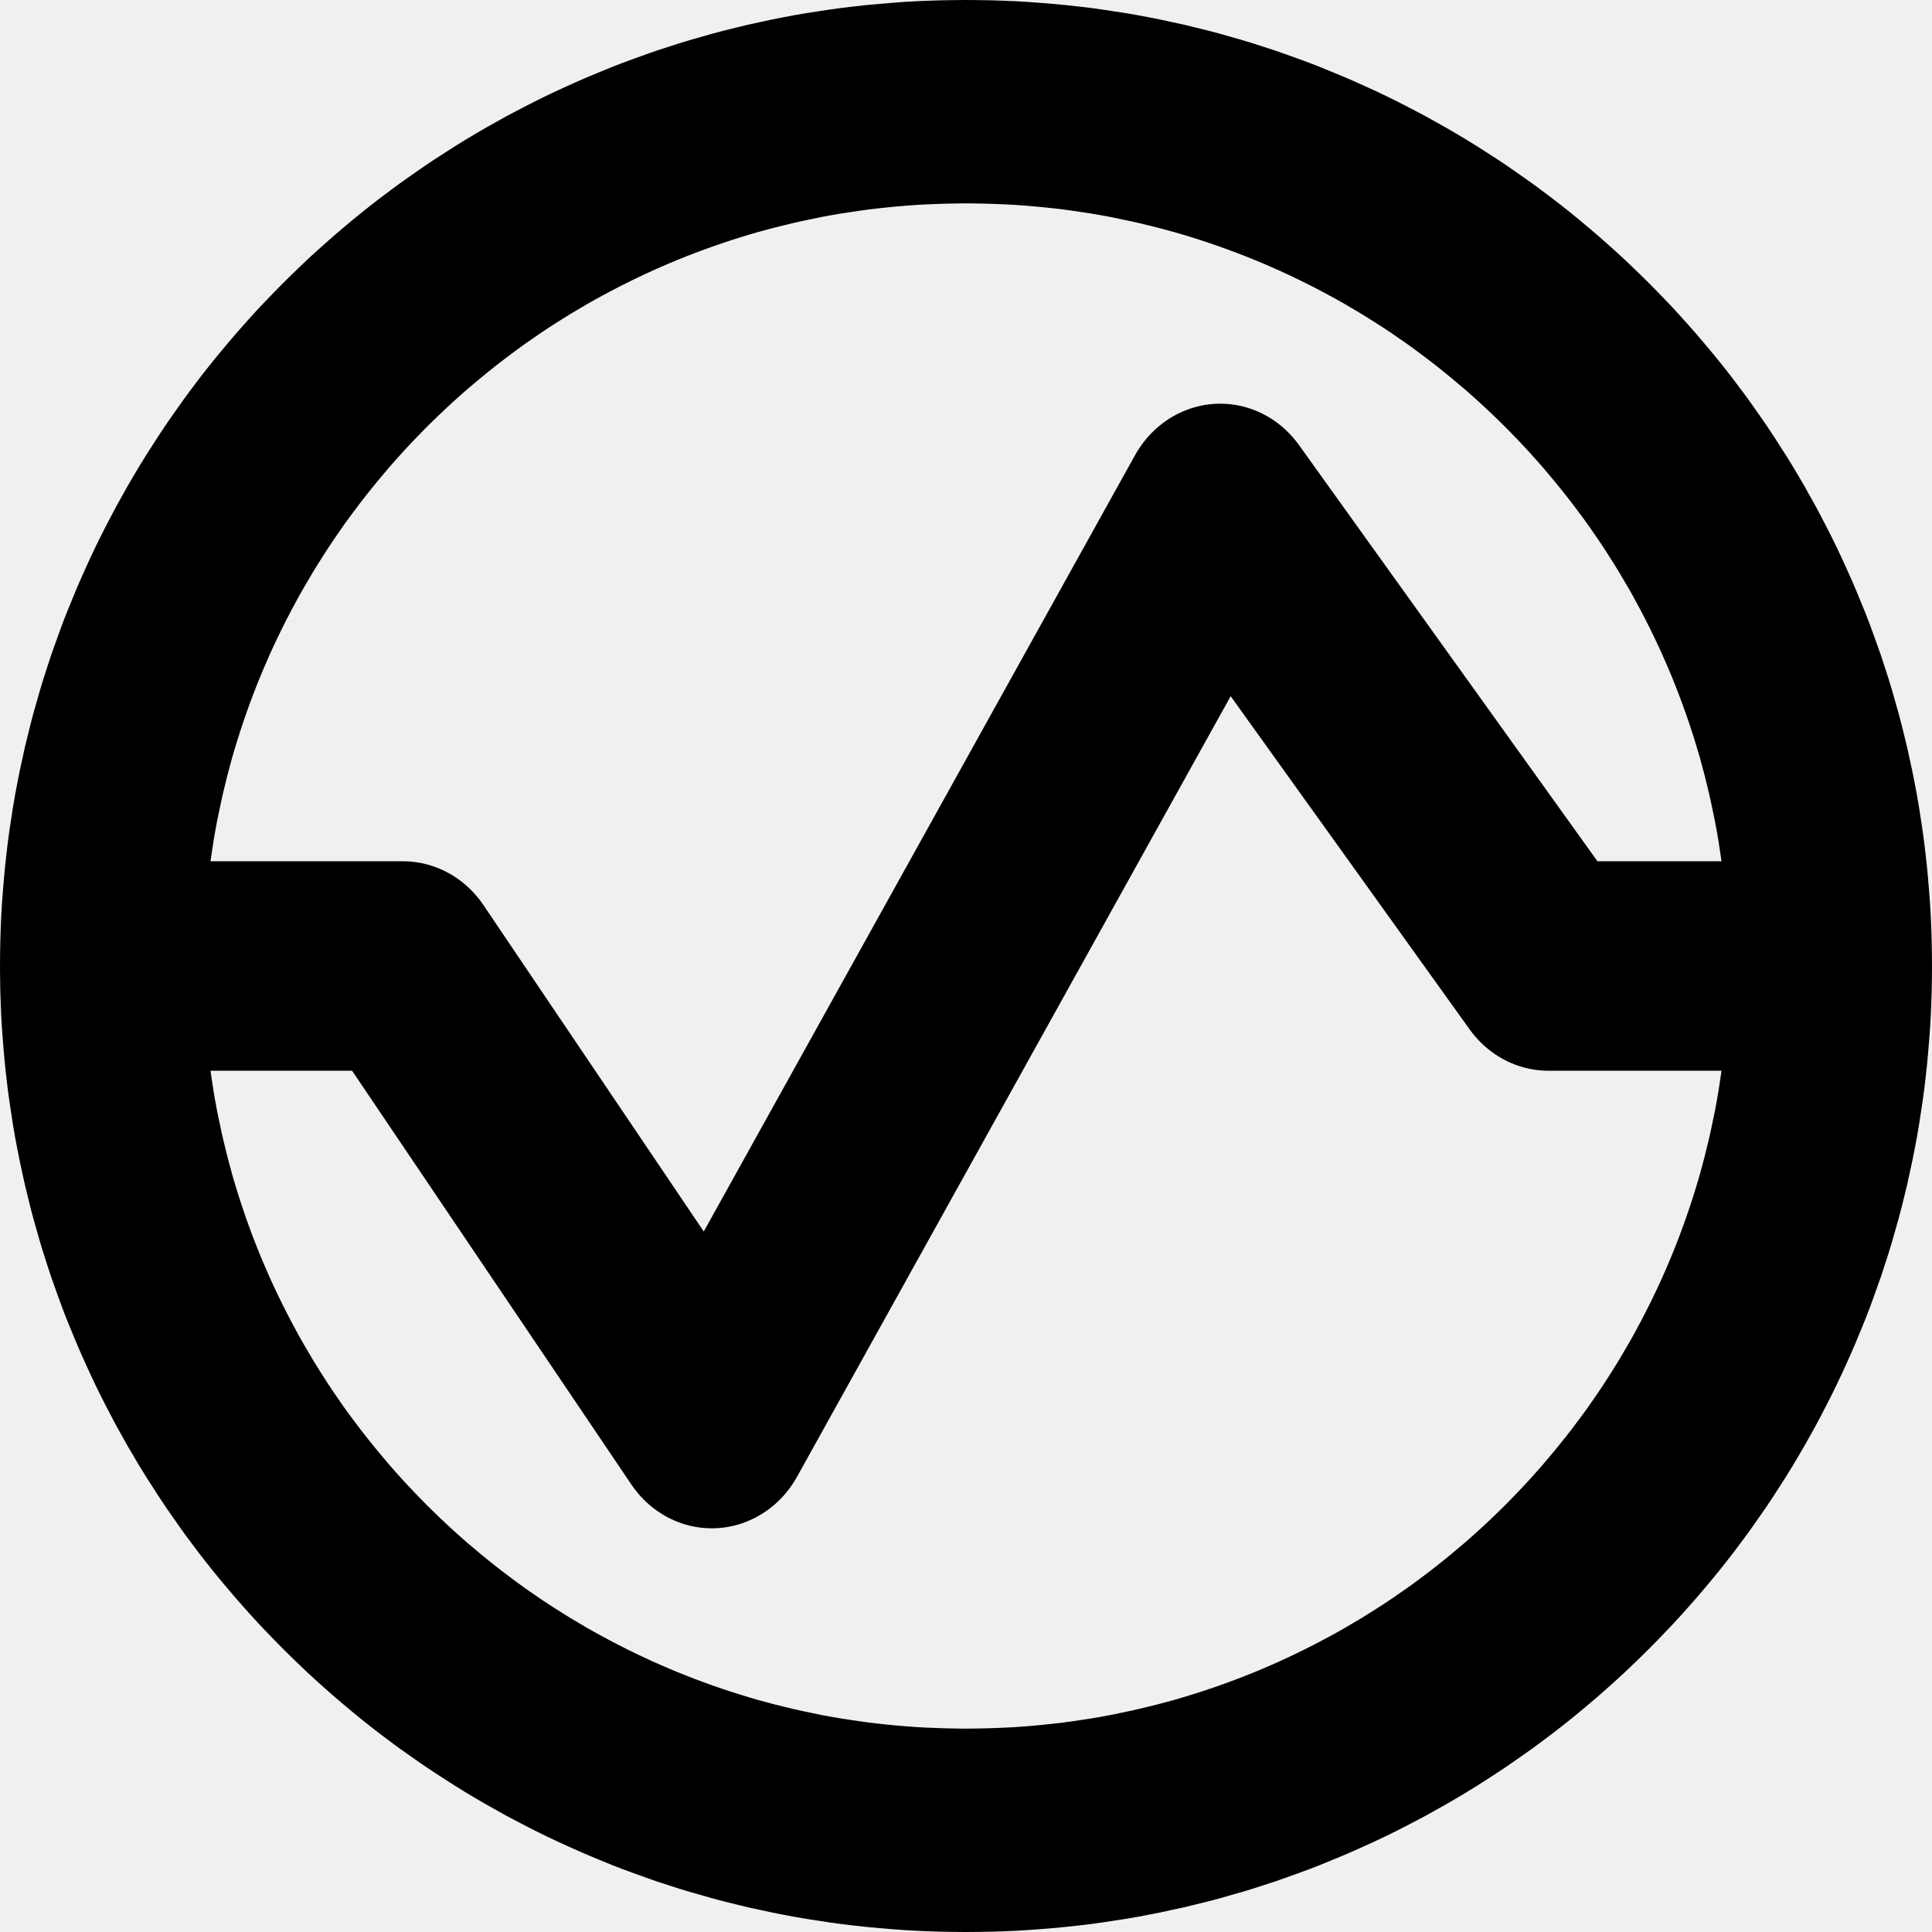
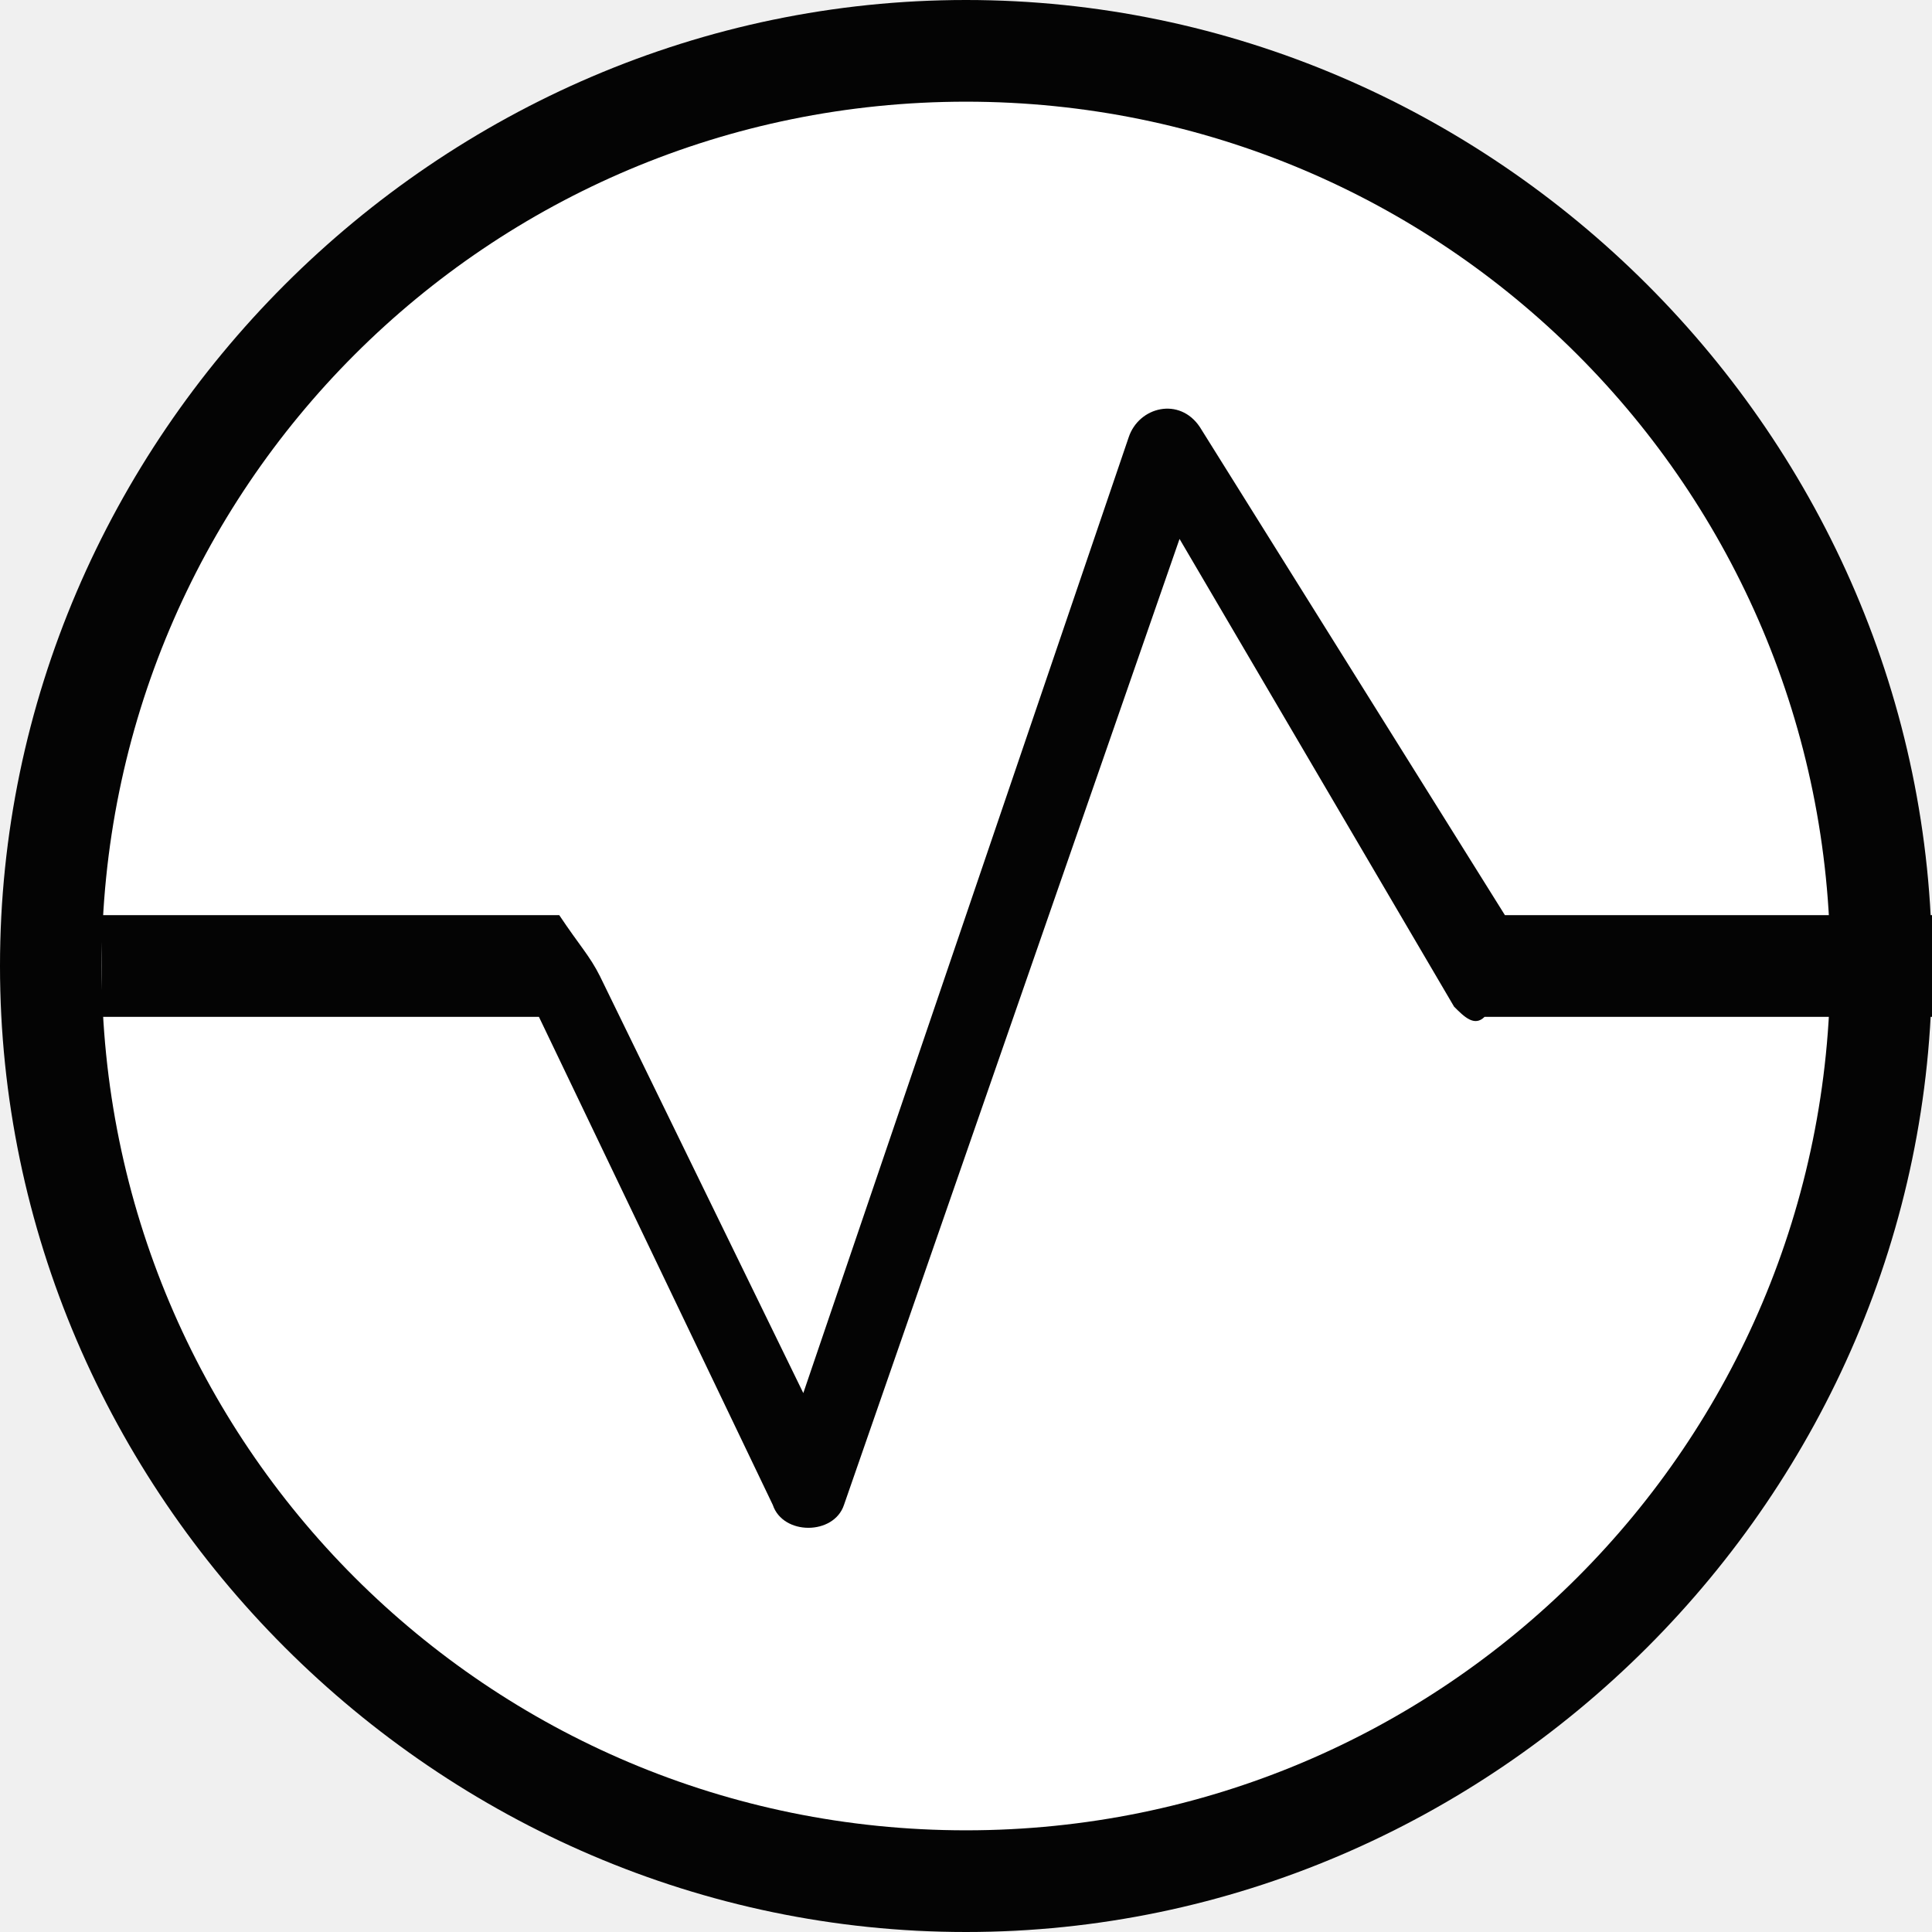
- <svg xmlns="http://www.w3.org/2000/svg" viewBox="0 0 19 19" fill-rule="evenodd" clip-rule="evenodd" stroke-linecap="round" stroke-linejoin="round" stroke-miterlimit="1.5">
-   <path d="M9.623.001l.122.002.122.004.122.005.121.007.12.009.121.01.12.011.119.013.119.014.119.016.118.018.118.018.117.02.116.022.117.023.115.025.115.025.115.028.114.028.114.03.112.032.113.032.112.034.111.036.111.036.11.039.109.039.109.04.108.042.107.044.107.044.107.046.105.047.105.048.104.049.104.051.102.052.102.053.102.054.1.056.1.056.099.058.099.059.097.06.097.062.096.062.095.063.094.065.094.066.093.066.091.068.092.069.09.07.089.071.088.072.088.074.087.074.085.075.085.076.084.077.083.079.082.079.081.08.08.081.079.082.079.083.077.084.076.085.075.085.074.087.074.088.072.088.071.089.07.09.069.092.068.091.066.093.066.094.065.094.063.095.062.096.062.097.06.097.059.099.058.099.056.1.056.1.054.102.053.102.052.102.051.104.049.104.048.105.047.105.046.107.044.107.044.107.042.108.04.109.039.109.039.11.036.111.036.111.034.112.032.113.032.112.03.114.028.114.028.115.025.115.025.115.023.117.022.116.02.117.018.118.018.118.016.119.014.119.013.119.011.12.01.121.009.12.007.121.005.122.004.122.002.122L19 9.5l-.001.123-.002.122-.004.122-.005.122-.007.121-.009.12-.01.121-.011.12-.013.119-.014.119-.016.119-.018.118-.018.118-.02.117-.022.116-.023.117-.025.115-.025.115-.028.115-.028.114-.03.114-.032.112-.032.113-.034.112-.036.111-.036.111-.039.11-.039.109-.04.109-.042.108-.044.107-.044.107-.046.107-.047.105-.048.105-.049.104-.051.104-.052.102-.053.102-.054.102-.056.1-.056.1-.058.099-.059.099-.06.097-.062.097-.062.096-.063.095-.065.094-.066.094-.066.093-.068.091-.069.092-.07.09-.071.089-.072.088-.074.088-.074.087-.075.085-.076.085-.077.084-.079.083-.079.082-.08.081-.081.08-.082.079-.083.079-.084.077-.085.076-.085.075-.087.074-.088.074-.088.072-.089.071-.09.07-.092.069-.091.068-.093.066-.094.066-.094.065-.095.063-.096.062-.097.062-.097.06-.099.059-.099.058-.1.056-.1.056-.102.054-.102.053-.102.052-.104.051-.104.049-.105.048-.105.047-.107.046-.107.044-.107.044-.108.042-.109.04-.109.039-.11.039-.111.036-.111.036-.112.034-.113.032-.112.032-.114.03-.114.028-.115.028-.115.025-.115.025-.117.023-.116.022-.117.02-.118.018-.118.018-.119.016-.119.014-.119.013-.12.011-.121.01-.12.009-.121.007-.122.005-.122.004-.122.002L9.5 19l-.123-.001-.122-.002-.122-.004-.122-.005-.121-.007-.12-.009-.121-.01-.12-.011-.119-.013-.119-.014-.119-.016-.118-.018-.118-.018-.117-.02-.116-.022-.117-.023-.115-.025-.115-.025-.115-.028-.114-.028-.114-.03-.112-.032-.113-.032-.112-.034-.111-.036-.111-.036-.11-.039-.109-.039-.109-.04-.108-.042-.107-.044-.107-.044-.107-.046-.105-.047-.105-.048-.104-.049-.104-.051-.102-.052-.102-.053-.102-.054-.1-.056-.1-.056-.099-.058-.099-.059-.097-.06-.097-.062-.096-.062-.095-.063-.094-.065-.094-.066-.093-.066-.091-.068-.092-.069-.09-.07-.089-.071-.088-.072-.088-.074-.087-.074-.085-.075-.085-.076-.084-.077-.083-.079-.082-.079-.081-.08-.08-.081-.079-.082-.079-.083-.077-.084-.076-.085-.075-.085-.074-.087-.074-.088-.072-.088-.071-.089-.07-.09-.069-.092-.068-.091-.066-.093-.066-.094-.065-.094-.063-.095-.062-.096-.062-.097-.06-.097-.059-.099-.058-.099-.056-.1-.056-.1-.054-.102-.053-.102-.052-.102-.051-.104-.049-.104-.048-.105-.047-.105-.046-.107-.044-.107-.044-.107-.042-.108-.04-.109-.039-.109-.039-.11-.036-.111-.036-.111-.034-.112-.032-.113-.032-.112-.03-.114-.028-.114-.028-.115-.025-.115-.025-.115-.023-.117-.022-.116-.02-.117-.018-.118-.018-.118-.016-.119-.014-.119-.013-.119-.011-.12-.01-.121-.009-.12-.007-.121-.005-.122-.004-.122-.002-.122L0 9.5l.001-.123.002-.122.004-.122.005-.122.007-.121.009-.12.01-.121.011-.12.013-.119.014-.119.016-.119.018-.118.018-.118.02-.117.022-.116.023-.117.025-.115.025-.115.028-.115.028-.114.03-.114.032-.112.032-.113.034-.112.036-.111.036-.111.039-.11.039-.109.04-.109.042-.108.044-.107.044-.107.046-.107.047-.105.048-.105.049-.104.051-.104.052-.102.053-.102.054-.102.056-.1.056-.1.058-.099.059-.099.06-.097.062-.097.062-.096.063-.095.065-.094.066-.094.066-.093.068-.091.069-.092.07-.09.071-.089.072-.088.074-.088.074-.087.075-.085.076-.085.077-.084.079-.083.079-.082.08-.081.081-.08.082-.079.083-.079.084-.077.085-.076.085-.075.087-.074.088-.074.088-.072.089-.071.09-.07.092-.069.091-.068.093-.066.094-.066.094-.065.095-.063.096-.062.097-.062.097-.06.099-.059.099-.058.1-.056.1-.056.102-.054.102-.053.102-.052.104-.051.104-.049.105-.048.105-.047.107-.046.107-.044.107-.044.108-.042.109-.04.109-.039.11-.039.111-.036.111-.036.112-.034.113-.032.112-.032.114-.03.114-.028.115-.028.115-.025.115-.025.117-.023.116-.022.117-.02.118-.018.118-.018.119-.016.119-.014.119-.013.12-.011.121-.01.12-.009.121-.007.122-.005.122-.004.122-.002L9.5 0l.123.001zm-.22 2l-.097.002-.097.003-.096.004-.096.005-.096.007-.095.008-.094.009-.095.01-.094.011-.093.013-.094.014-.092.014-.093.016-.092.017-.091.019-.091.019-.091.02-.09.022-.09.022-.09.024-.089.024-.088.026-.088.027-.088.028-.087.029-.087.03-.086.031-.086.032-.085.033-.085.034-.084.035-.083.036-.084.037-.082.038-.082.039-.082.04-.081.041-.081.042-.08.043-.079.043-.079.045-.078.046-.078.046-.077.048-.076.048-.076.049-.075.05-.075.052-.074.051-.073.053-.072.054-.072.054-.072.056-.07.056-.07.057-.069.058-.069.058-.068.06-.067.06-.066.061-.066.062-.065.063-.064.063-.063.064-.063.065-.062.066-.061.066-.06.067-.06.068-.058.069-.058.069-.057.07-.056.07-.056.072-.054.072-.054.072-.053.073-.051.074-.052.075-.05.075-.049.076-.048.076-.048.077-.046.078-.046.078-.045.079-.043.079-.043.08-.042.081-.041.081-.04.082-.039.082-.038.082-.037.084-.036.083-.035.084-.034.085-.033.085-.032.086-.031.086-.03.087-.029.087-.028.088-.027.088-.026.088-.024.089-.024.09-.022.09-.022.09-.02.091-.019.091-.019.091-.017.092-.016.093-.014.092-.014.094-.013.093-.011.094-.01.095-.009.094-.008.095-.007.096-.005.096-.004.096-.003.097-.002.097L2 9.5l.001.097.002.097.003.097.004.096.005.096.007.096.008.095.009.094.01.095.011.094.013.093.014.094.014.092.016.093.017.092.019.091.019.091.02.091.022.09.022.09.024.09.024.089.026.088.027.088.028.088.029.087.03.087.031.086.032.086.033.085.034.085.035.084.036.083.037.084.038.082.039.082.04.082.041.081.042.081.043.08.043.079.045.079.046.078.046.078.048.077.048.076.049.076.05.075.052.075.051.074.053.073.054.072.054.072.056.072.056.07.057.07.058.069.058.069.06.068.06.067.061.066.062.066.063.065.063.064.064.063.065.063.066.062.066.061.067.06.068.06.069.058.069.058.07.057.07.056.072.056.072.054.072.054.073.053.074.051.075.052.075.05.076.049.076.048.077.048.078.046.078.046.079.045.079.043.08.043.081.042.081.041.082.04.082.039.082.038.084.037.083.036.084.035.085.034.085.033.086.032.086.031.087.03.087.029.088.028.088.027.088.026.089.024.09.024.09.022.09.022.091.02.091.019.091.019.092.017.093.016.092.014.094.014.093.013.094.011.095.01.094.009.095.008.096.007.096.005.096.004.097.003.097.002L9.5 17l.097-.001.097-.002.097-.003.096-.004.096-.005.096-.007.095-.008.094-.009.095-.01.094-.011.093-.013.094-.014.092-.014.093-.016.092-.017.091-.019.091-.019.091-.02.09-.022.09-.022.09-.024.089-.024.088-.026.088-.027.088-.028.087-.029.087-.03.086-.031.086-.032.085-.033.085-.034.084-.035.083-.036.084-.037.082-.038.082-.039.082-.04.081-.041.081-.042.08-.043.079-.043.079-.045.078-.046.078-.046.077-.048.076-.048.076-.049.075-.05.075-.052.074-.051.073-.053.072-.054.072-.054.072-.056.07-.056.07-.057.069-.058.069-.058.068-.06.067-.06.066-.061.066-.062.065-.063.064-.063.063-.064.063-.065.062-.066.061-.066.06-.067.06-.068.058-.069.058-.069.057-.07.056-.07.056-.072.054-.072.054-.072.053-.073.051-.074.052-.075.05-.075.049-.076.048-.076.048-.077.046-.078.046-.078.045-.079.043-.079.043-.08.042-.081.041-.081.04-.082.039-.082.038-.082.037-.084.036-.083.035-.084.034-.085.033-.085.032-.086.031-.086.03-.087.029-.087.028-.088.027-.088.026-.088.024-.089.024-.09.022-.09.022-.09.02-.091.019-.091.019-.091.017-.092.016-.093.014-.092.014-.094.013-.093.011-.094.01-.095.009-.094.008-.095.007-.096.005-.096.004-.096.003-.097.002-.097L17 9.5l-.001-.097-.002-.097-.003-.097-.004-.096-.005-.096-.007-.096-.008-.095-.009-.094-.01-.095-.011-.094-.013-.093-.014-.094-.014-.092-.016-.093-.017-.092-.019-.091-.019-.091-.02-.091-.022-.09-.022-.09-.024-.09-.024-.089-.026-.088-.027-.088-.028-.088-.029-.087-.03-.087-.031-.086-.032-.086-.033-.085-.034-.085-.035-.084-.036-.083-.037-.084-.038-.082-.039-.082-.04-.082-.041-.081-.042-.081-.043-.08-.043-.079-.045-.079-.046-.078-.046-.078-.048-.077-.048-.076-.049-.076-.05-.075-.052-.075-.051-.074-.053-.073-.054-.072-.054-.072-.056-.072-.056-.07-.057-.07-.058-.069-.058-.069-.06-.068-.06-.067-.061-.066-.062-.066-.063-.065-.063-.064-.064-.063-.065-.063-.066-.062-.066-.061-.067-.06-.068-.06-.069-.058-.069-.058-.07-.057-.07-.056-.072-.056-.072-.054-.072-.054-.073-.053-.074-.051-.075-.052-.075-.05-.076-.049-.076-.048-.077-.048-.078-.046-.078-.046-.079-.045-.079-.043-.08-.043-.081-.042-.081-.041-.082-.04-.082-.039-.082-.038-.084-.037-.083-.036-.084-.035-.085-.034-.085-.033-.086-.032-.086-.031-.087-.03-.087-.029-.088-.028-.088-.027-.088-.026-.089-.024-.09-.024-.09-.022-.09-.022-.091-.02-.091-.019-.091-.019-.092-.017-.093-.016-.092-.014-.094-.014-.093-.013-.094-.011-.095-.01-.094-.009-.095-.008-.096-.007-.096-.005-.096-.004-.097-.003-.097-.002L9.5 2l-.097.001z" />
-   <path d="M.5 9.5h3.137L6.853 14l5.294-9 3.417 4.5H18.5" fill="none" stroke="#000" stroke-width="2.06" transform="matrix(.94444 0 0 1 .528 0)" />
+ <svg xmlns="http://www.w3.org/2000/svg" version="1.1" id="Capa_1" x="0px" y="0px" viewBox="0 0 19 19" style="enable-background:new 0 0 19 19;" xml:space="preserve">
+   <style type="text/css">
+ 	.st0{fill:#040404;}
+ 	.st1{fill:#FFFFFF;}
+ </style>
+   <g id="Master-Operator">
+     <g id="Dinamic">
+       <path id="Path" class="st0" d="M9.5,19C4.3,19,0,14.7,0,9.5S4.3,0,9.5,0S19,4.3,19,9.5S14.7,19,9.5,19z" />
+       <path id="Oval-2" class="st1" d="M9.5,18c4.7,0,8.5-3.8,8.5-8.5S14.2,1,9.5,1S1,4.8,1,9.5S4.8,18,9.5,18z" />
+       <path id="Path-4" class="st0" d="M7.6,14.8c0.1,0.3,0.6,0.3,0.7,0l3.3-9.5l2.7,4.6c0.1,0.1,0.2,0.2,0.3,0.1H19V9h-4.2l-3-4.8    c-0.2-0.3-0.6-0.2-0.7,0.1l-3.2,9.4l-2-4.1C5.8,9.4,5.7,9.3,5.5,9H1v1h4.3L7.6,14.8z" />
+     </g>
+   </g>
</svg>
